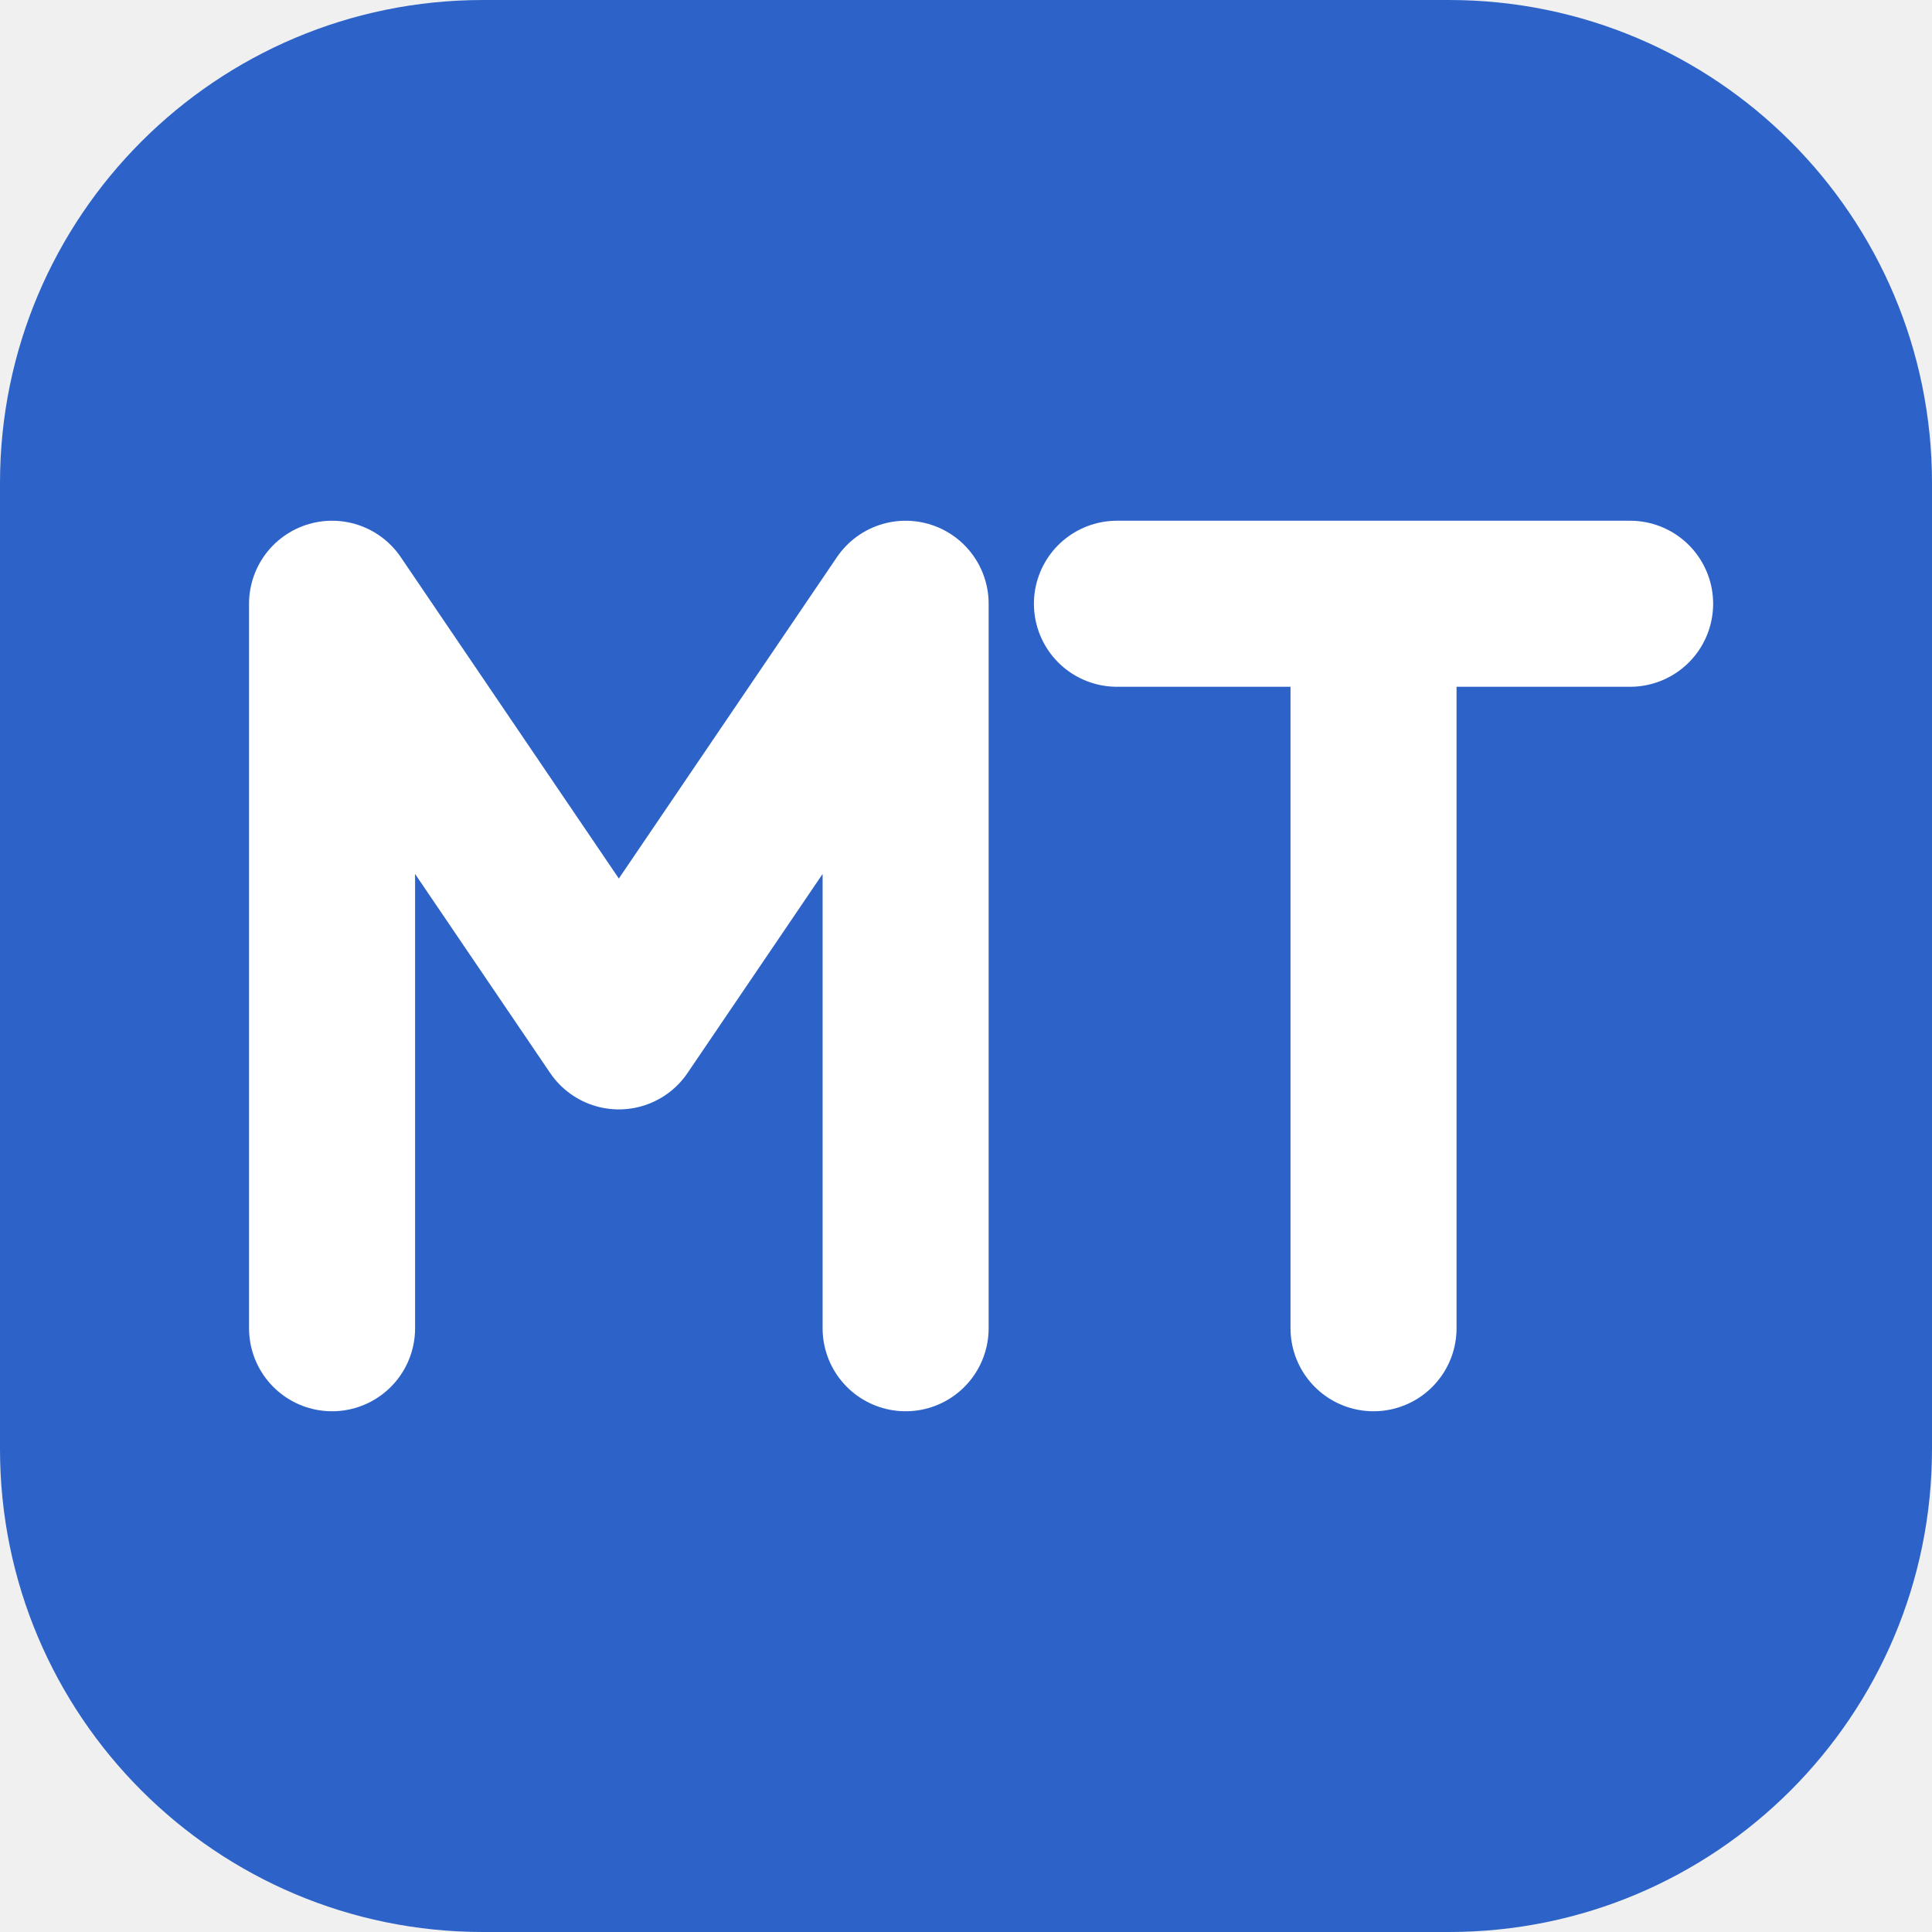
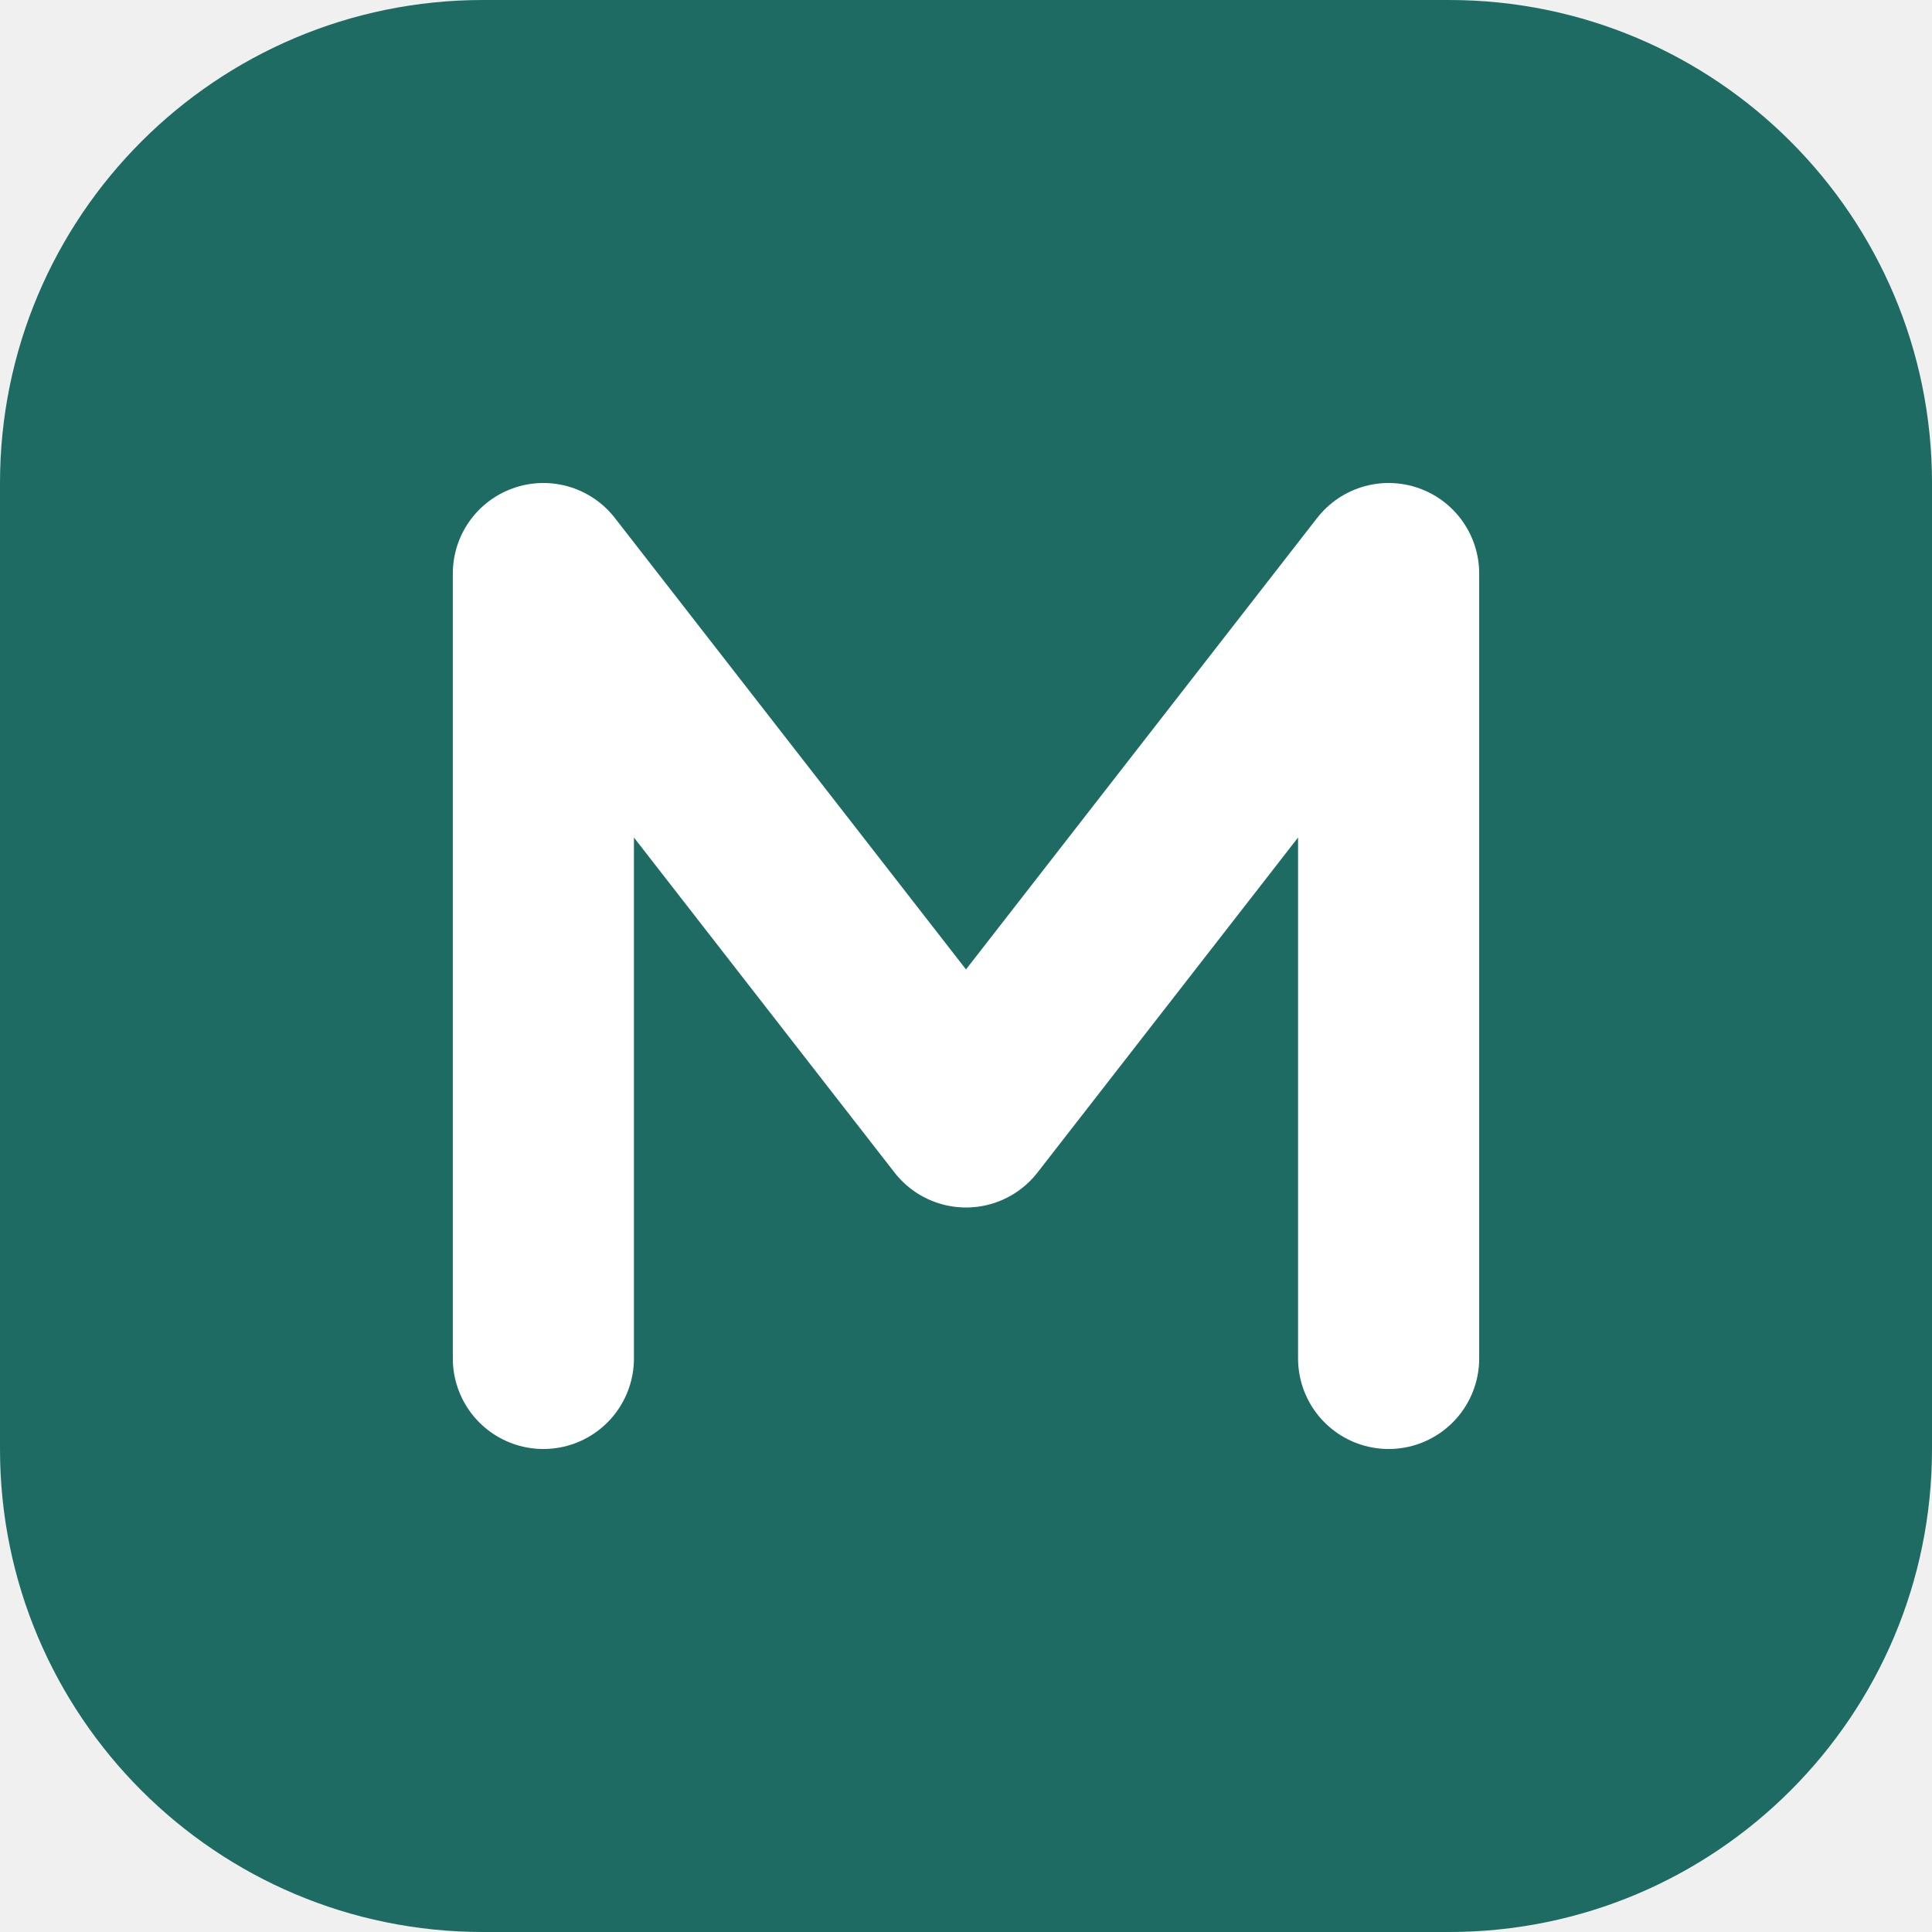
<svg xmlns="http://www.w3.org/2000/svg" viewBox="0 0 64 64">
-   <rect width="64" height="64" rx="16" fill="#2d63c8" />
-   <g fill="none" stroke="#ffffff" stroke-width="5.5" stroke-linecap="round" stroke-linejoin="round">
-     <path d="M11 44V20l9.5 14L30 20v24" />
-     <path d="M37 20h17M45.5 20v24" />
-   </g>
+   <rect width="64" height="64" rx="16" fill="#1e6b64" />
+   <path d="M18 45V19l14 18 14-18v26" fill="none" stroke="#ffffff" stroke-width="6" stroke-linecap="round" stroke-linejoin="round" />
</svg>
